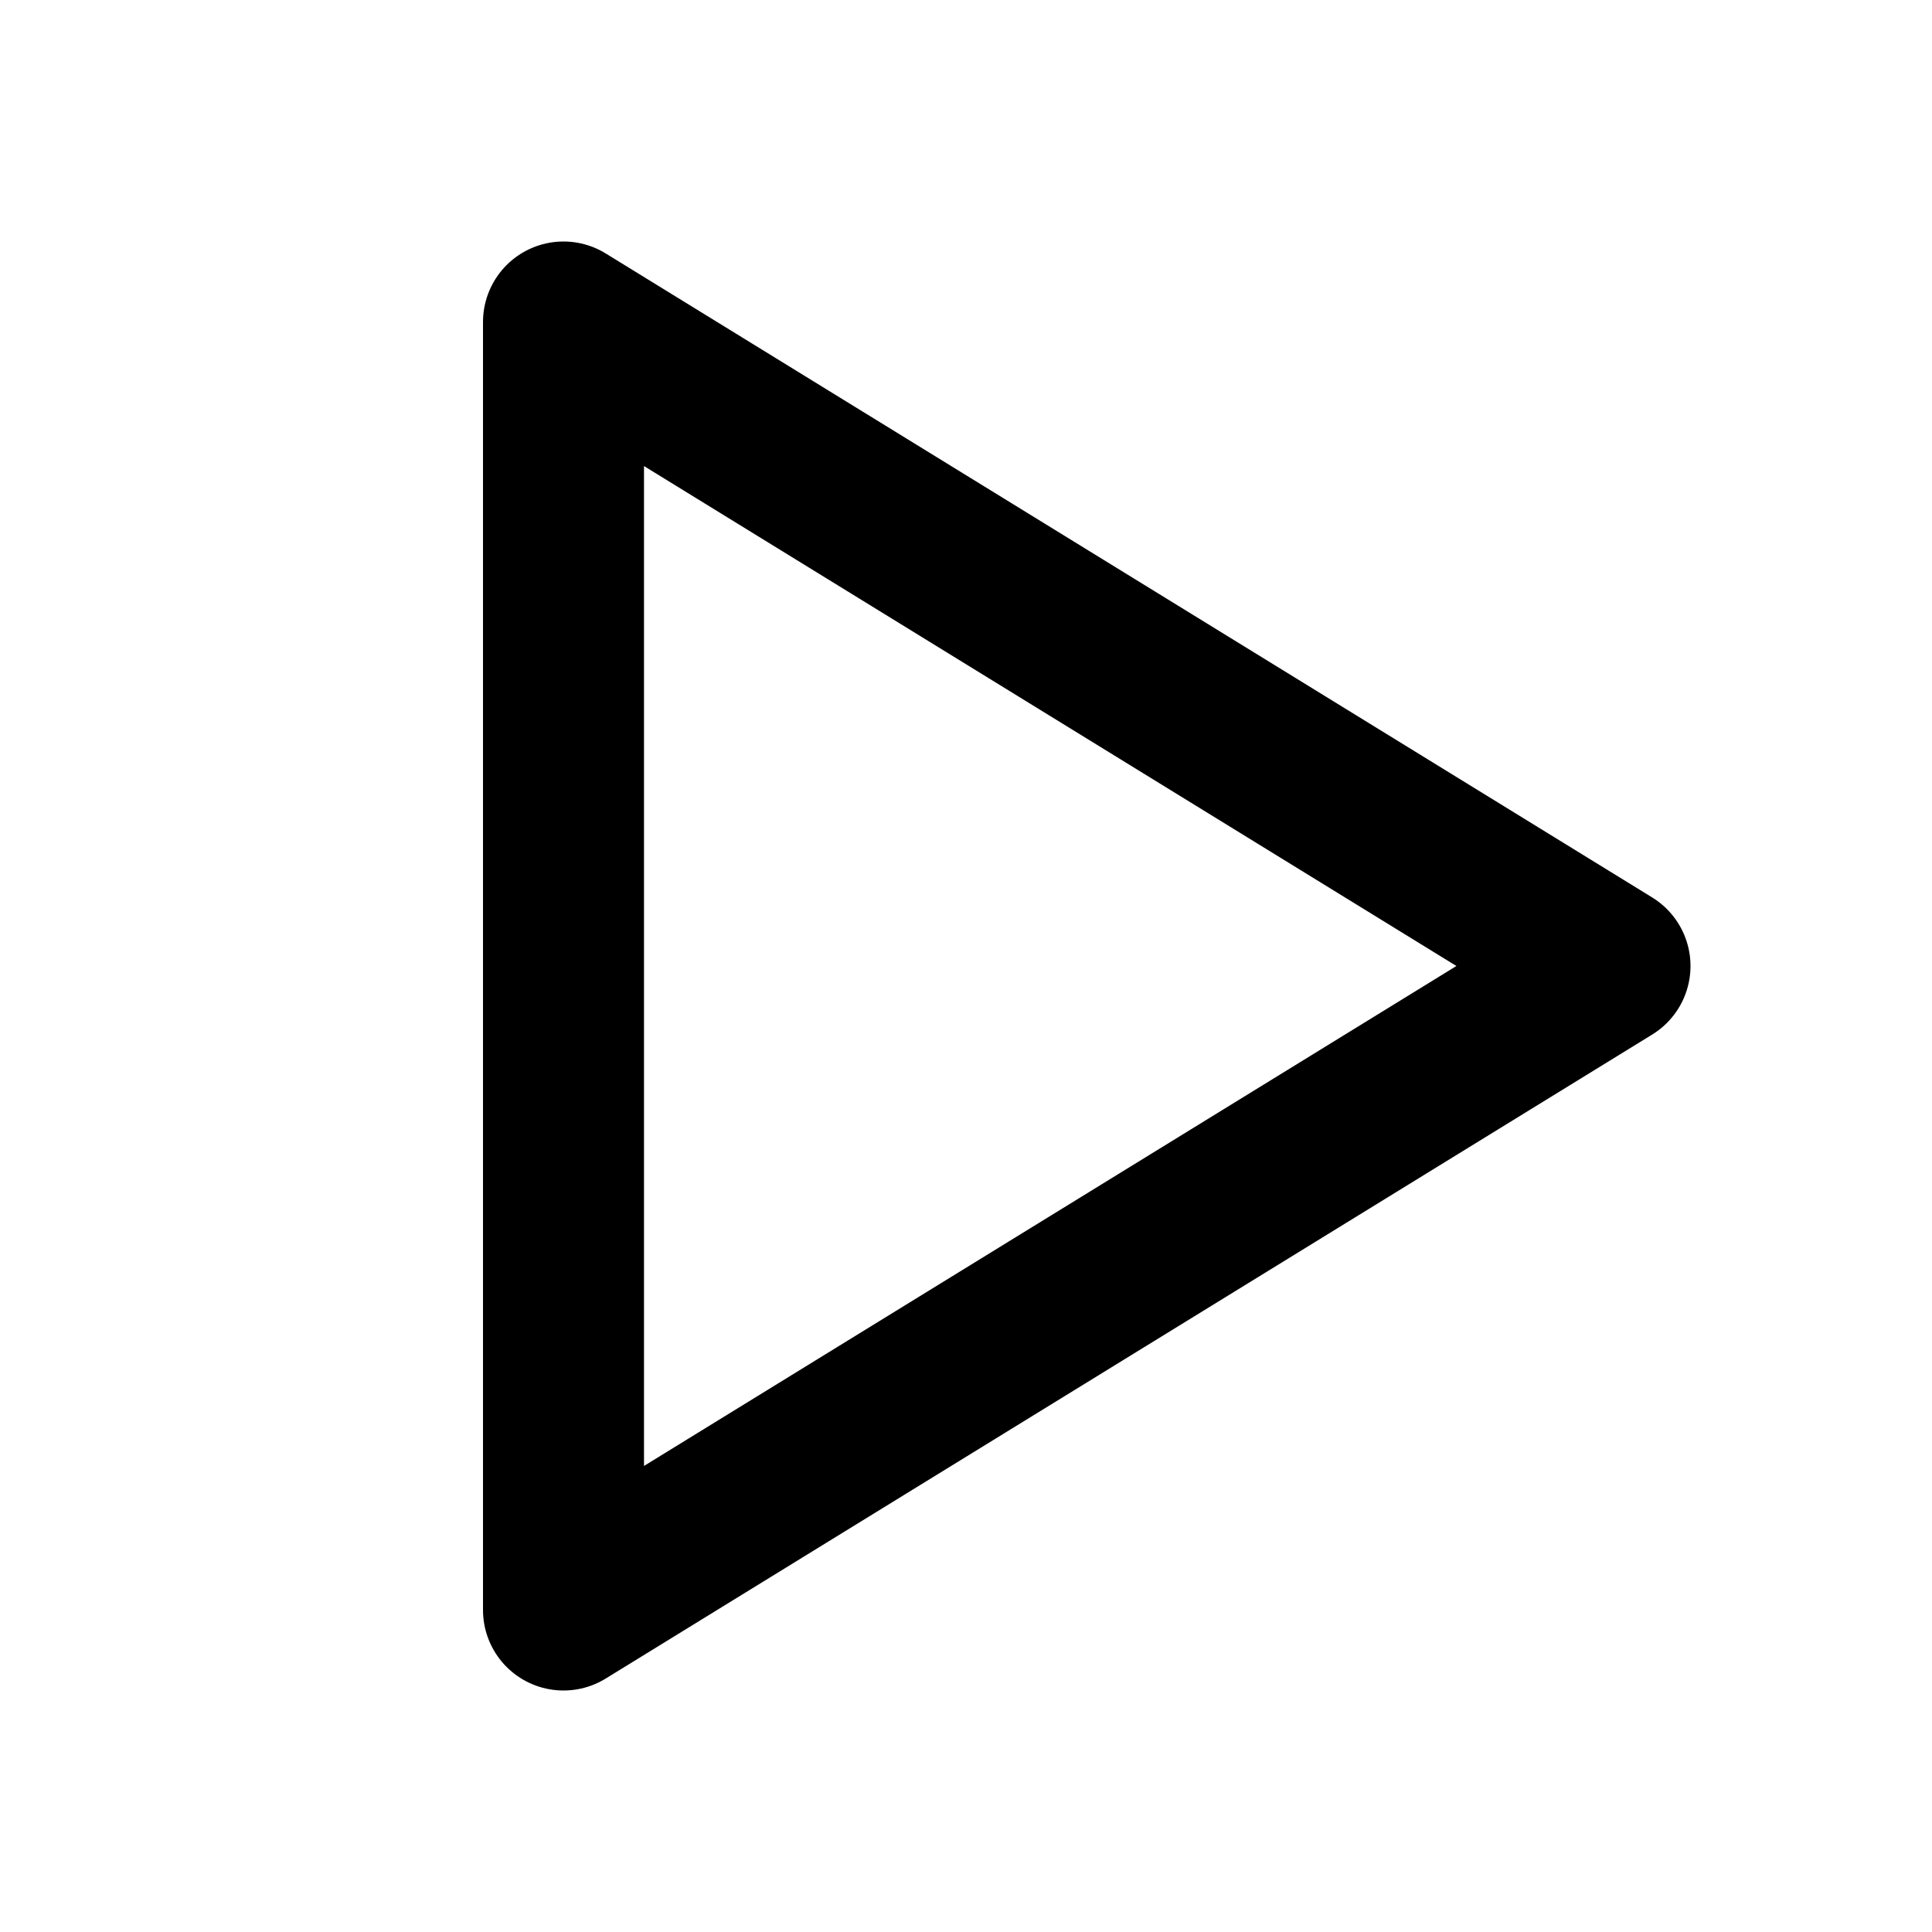
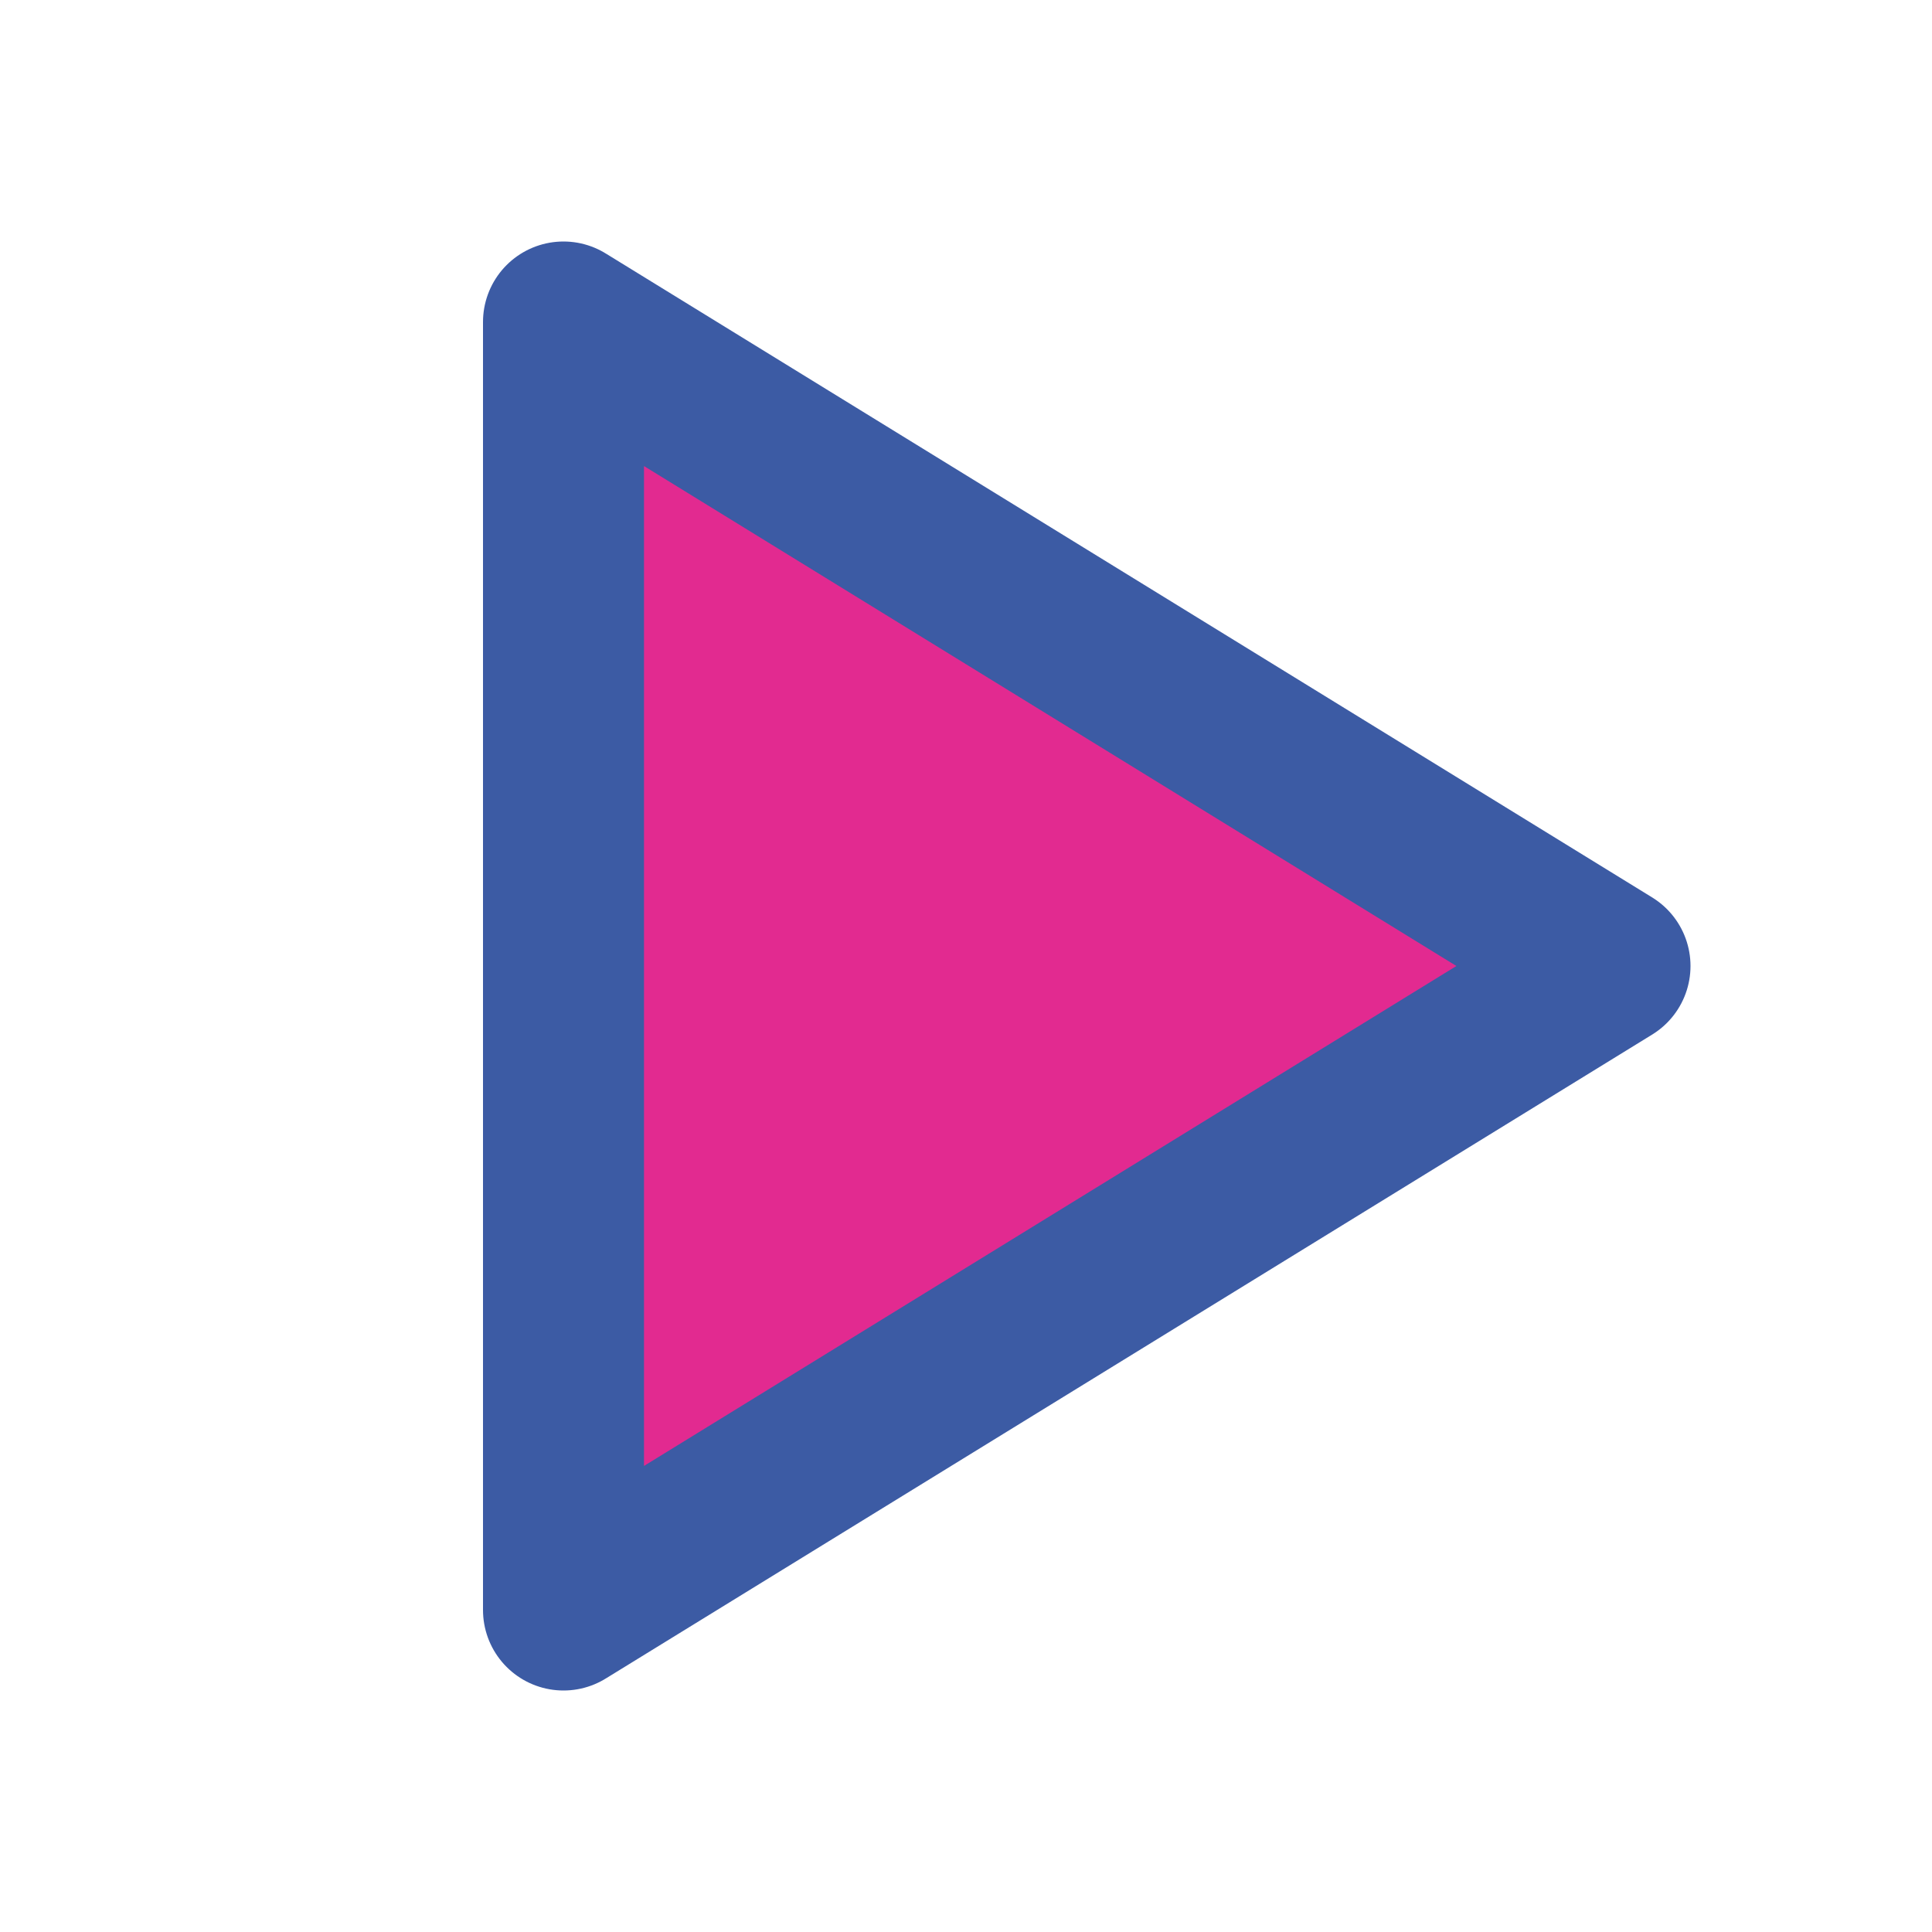
- <svg xmlns="http://www.w3.org/2000/svg" width="24" height="24" viewBox="0 0 24 24" fill="none" stroke="currentColor" stroke-width="2" stroke-linecap="round" stroke-linejoin="round" class="icon icon-tabler icons-tabler-outline icon-tabler-player-play">
+ <svg xmlns="http://www.w3.org/2000/svg" width="24" height="24" viewBox="0 0 24 24" fill="#E22A90" stroke="#3C5BA4" stroke-width="2" stroke-linecap="round" stroke-linejoin="round" class="icon icon-tabler icons-tabler-outline icon-tabler-player-play">
  <path stroke="none" d="M0 0h24v24H0z" fill="none" />
  <path d="M7 4v16l13 -8z" />
</svg>
